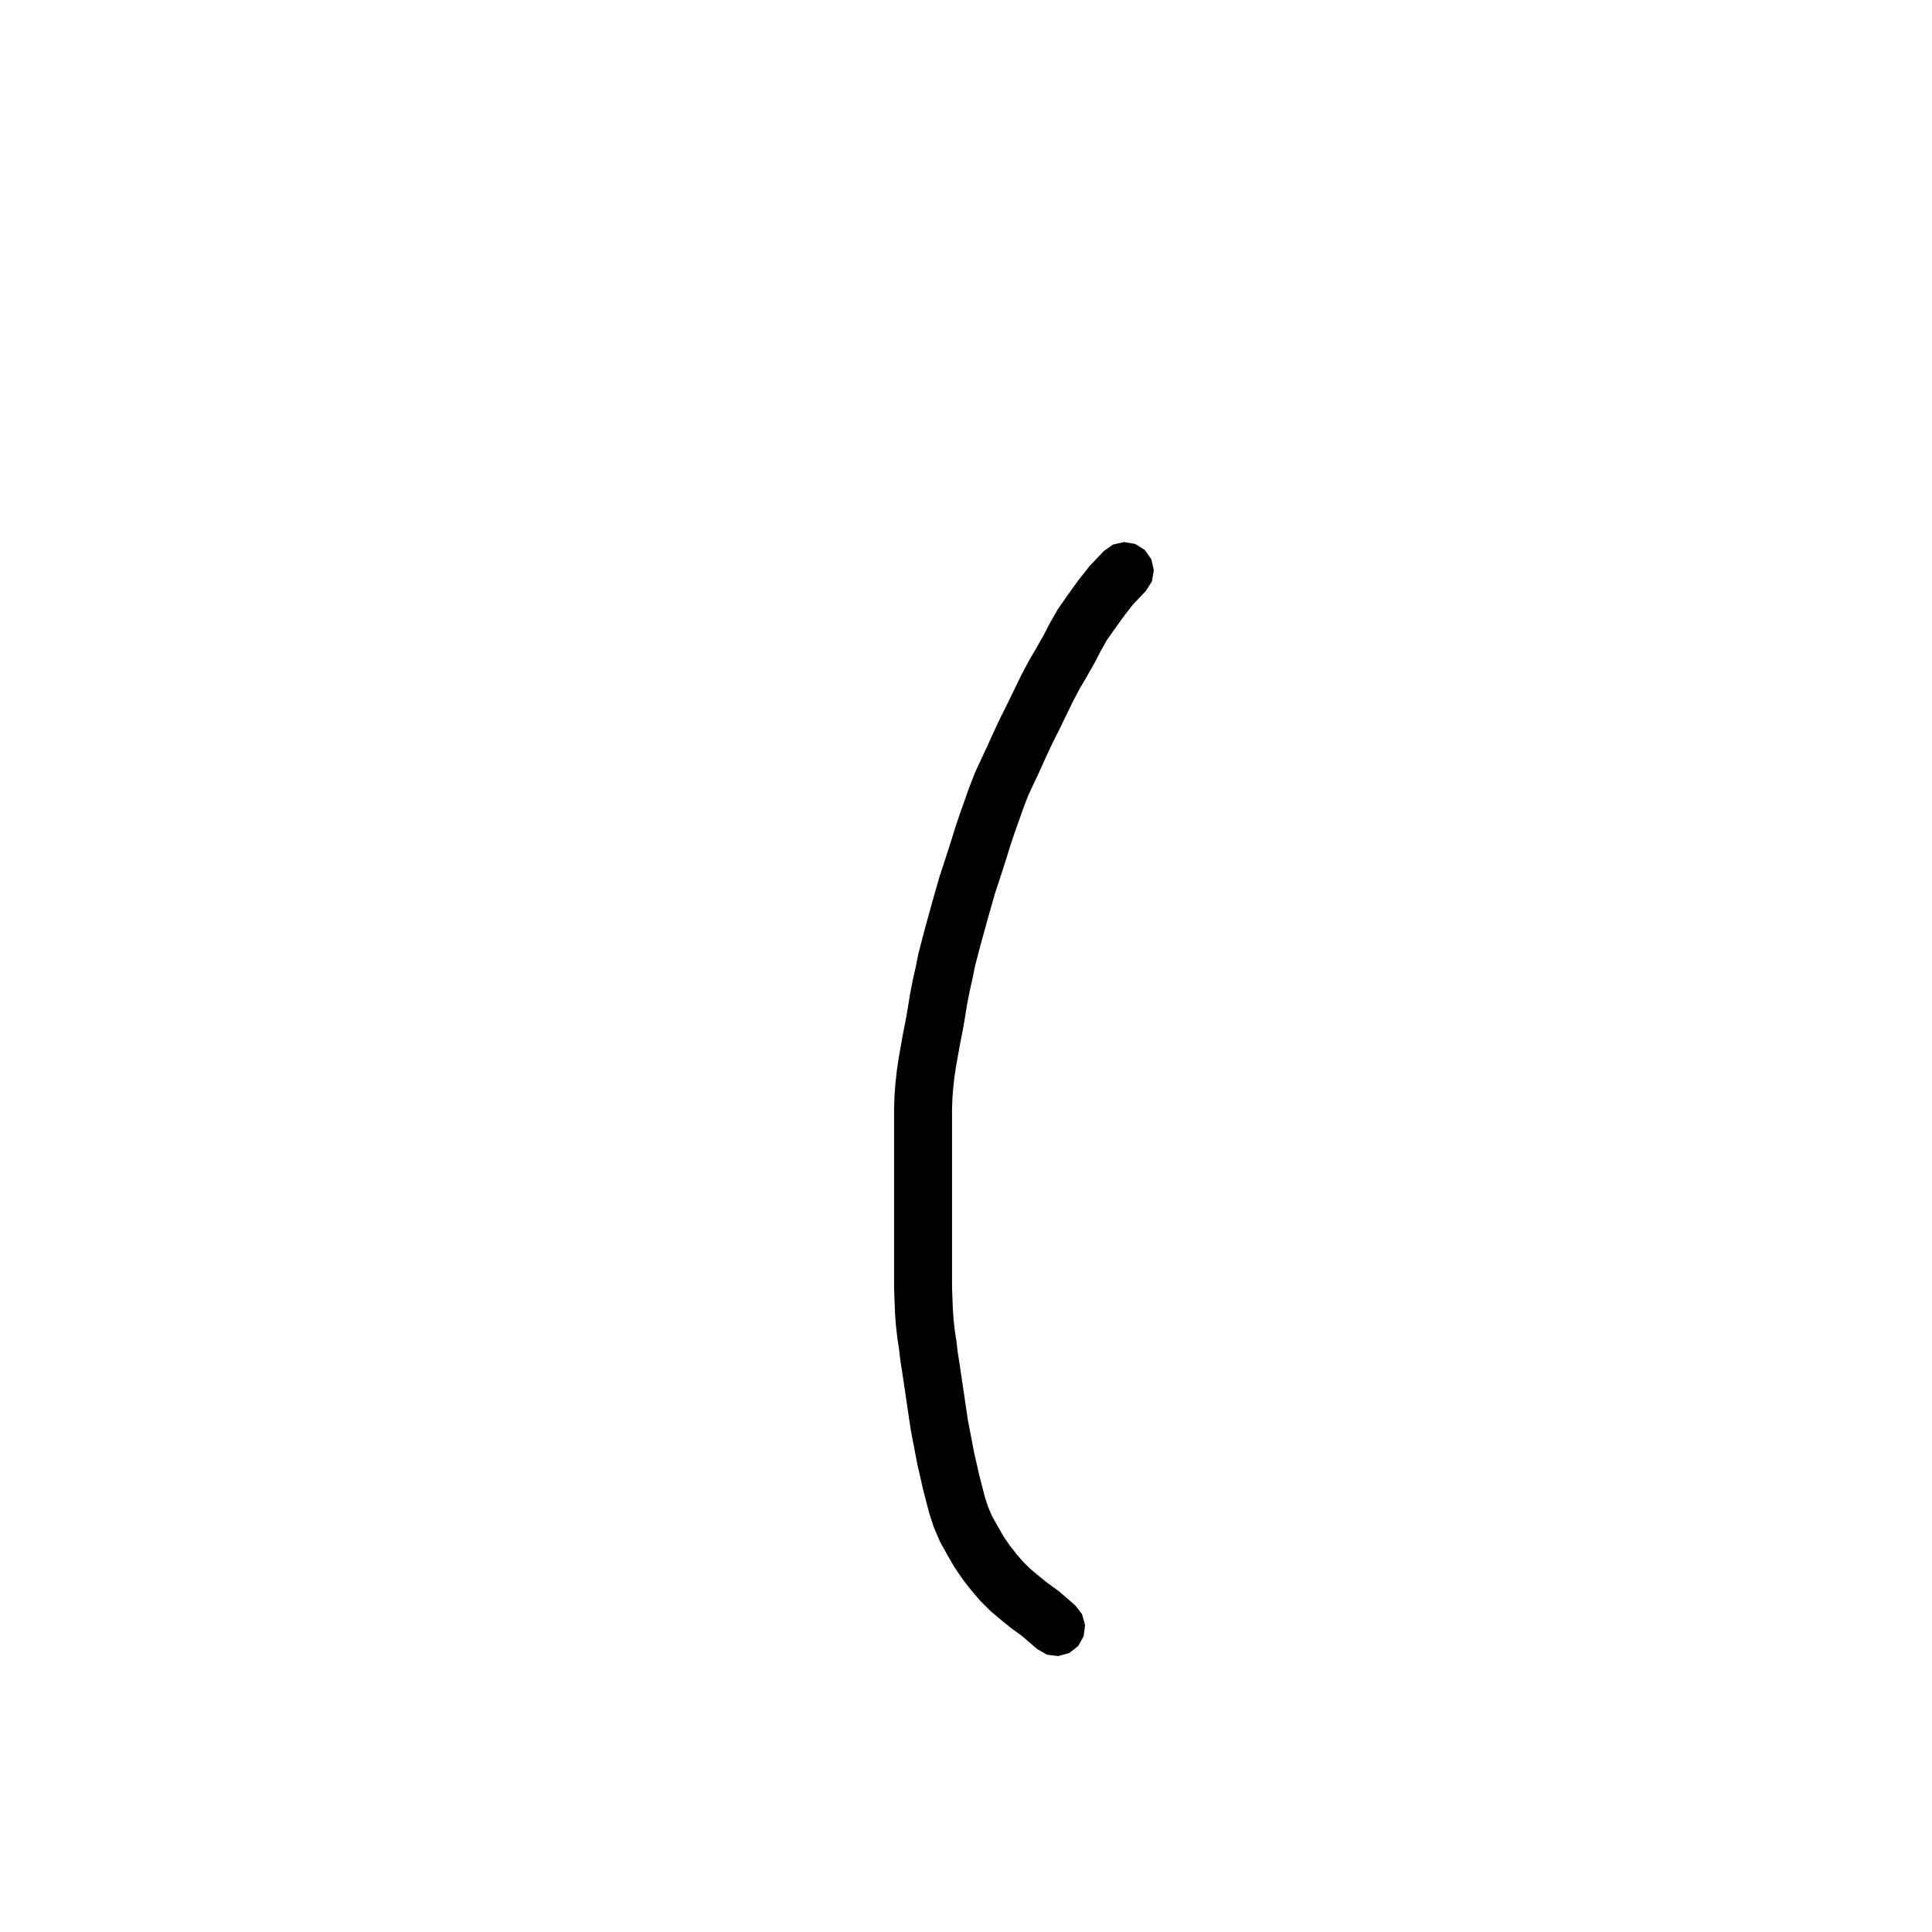
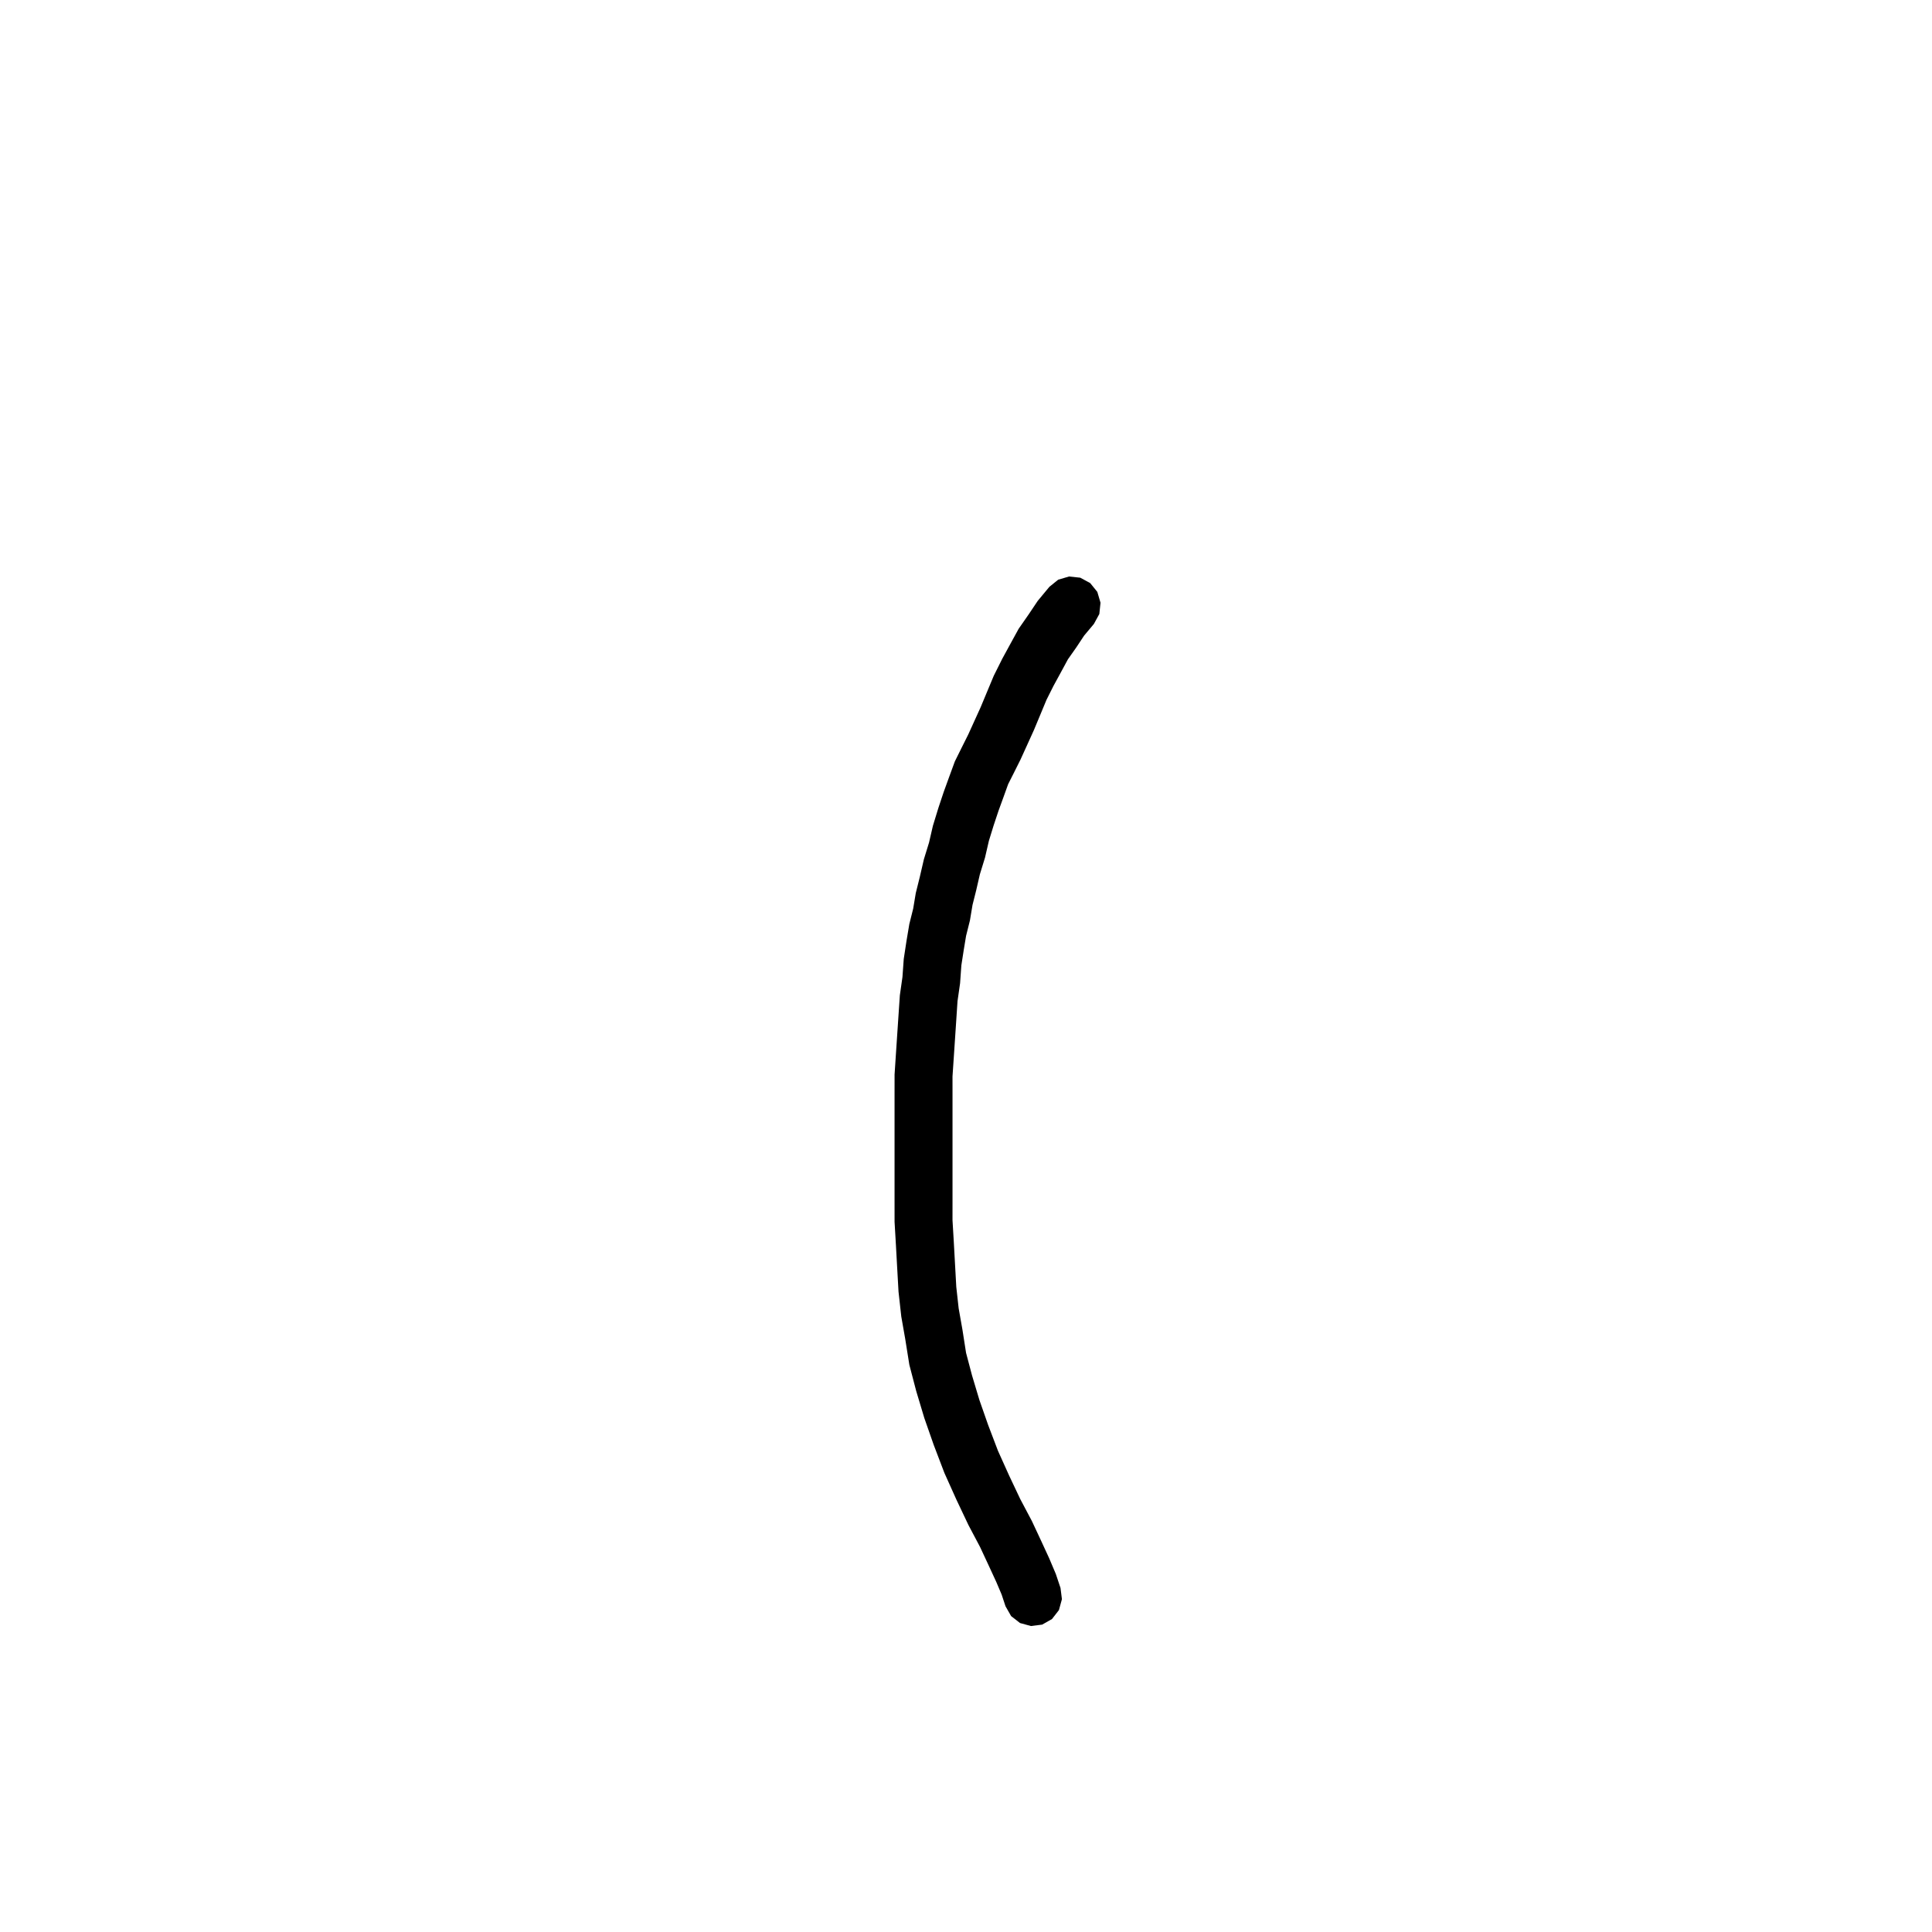
<svg xmlns="http://www.w3.org/2000/svg" viewBox="0 0 300 300" width="300" height="300">
-   <path d="M 171.404 85.567 L 169.166 87.929 L 167.402 90.164 L 165.797 92.396 L 164.273 94.58 L 163.047 96.717 L 162.044 98.655 L 160.968 100.553 L 159.803 102.542 L 158.588 104.83 L 157.485 107.102 L 156.363 109.412 L 155.283 111.572 L 154.246 113.785 L 153.31 115.856 L 152.389 117.83 L 151.394 119.969 L 150.514 122.235 L 149.759 124.362 L 149.012 126.469 L 148.317 128.554 L 147.709 130.512 L 147.116 132.356 L 146.523 134.2 L 145.901 136.071 L 145.34 138.03 L 144.801 139.917 L 144.262 141.87 L 143.724 143.822 L 143.181 145.858 L 142.614 148.06 L 142.199 150.129 L 141.729 152.21 L 141.303 154.414 L 140.961 156.527 L 140.643 158.375 L 140.245 160.362 L 139.903 162.276 L 139.559 164.207 L 139.271 166.155 L 139.053 168.111 L 138.907 170.012 L 138.834 171.982 L 138.833 173.8 L 138.833 175.533 L 138.833 177.333 L 138.833 179.2 L 138.833 181.067 L 138.833 182.933 L 138.833 184.867 L 138.833 186.8 L 138.833 188.733 L 138.833 190.6 L 138.833 192.533 L 138.833 194.467 L 138.833 196.333 L 138.833 198.133 L 138.834 200.082 L 138.903 201.967 L 138.974 203.85 L 139.119 205.815 L 139.339 207.789 L 139.607 209.534 L 139.808 211.279 L 140.086 213.018 L 140.349 214.793 L 140.615 216.593 L 140.882 218.393 L 141.149 220.193 L 141.43 222.087 L 141.781 223.916 L 142.114 225.65 L 142.464 227.465 L 142.878 229.26 L 143.292 231.12 L 143.777 232.996 L 144.279 234.924 L 144.987 237.113 L 145.96 239.383 L 147.084 241.417 L 148.188 243.325 L 149.497 245.251 L 150.851 246.983 L 152.23 248.589 L 153.748 250.107 L 155.267 251.403 L 157.13 252.905 L 158.731 254.058 L 161.059 256.072 L 162.586 256.939 L 164.328 257.155 L 166.021 256.687 L 167.406 255.608 L 168.272 254.081 L 168.488 252.338 L 168.021 250.646 L 166.941 249.261 L 164.38 247.053 L 162.604 245.761 L 160.999 244.464 L 159.852 243.493 L 158.837 242.478 L 157.816 241.284 L 156.769 239.949 L 155.812 238.542 L 154.916 236.983 L 154.04 235.417 L 153.413 233.953 L 152.921 232.41 L 152.489 230.737 L 152.042 229.013 L 151.656 227.273 L 151.269 225.602 L 150.952 223.95 L 150.619 222.217 L 150.303 220.58 L 150.051 218.874 L 149.785 217.074 L 149.518 215.274 L 149.251 213.474 L 148.981 211.649 L 148.725 210.055 L 148.526 208.333 L 148.261 206.611 L 148.081 204.985 L 147.96 203.35 L 147.897 201.633 L 147.833 199.918 L 147.833 198.133 L 147.833 196.333 L 147.833 194.467 L 147.833 192.533 L 147.833 190.6 L 147.833 188.733 L 147.833 186.8 L 147.833 184.867 L 147.833 182.933 L 147.833 181.067 L 147.833 179.2 L 147.833 177.333 L 147.833 175.533 L 147.833 173.8 L 147.833 172.152 L 147.893 170.521 L 148.013 168.956 L 148.196 167.312 L 148.441 165.66 L 148.763 163.858 L 149.088 162.038 L 149.49 160.025 L 149.839 158.006 L 150.164 155.986 L 150.538 154.057 L 151.001 152.005 L 151.386 150.073 L 151.886 148.142 L 152.41 146.178 L 152.938 144.263 L 153.466 142.349 L 153.994 140.503 L 154.499 138.729 L 155.077 137 L 155.684 135.11 L 156.291 133.222 L 156.883 131.313 L 157.522 129.398 L 158.241 127.372 L 158.952 125.365 L 159.673 123.498 L 160.544 121.636 L 161.49 119.611 L 162.421 117.548 L 163.383 115.495 L 164.437 113.388 L 165.582 111.031 L 166.613 108.904 L 167.664 106.924 L 168.766 105.047 L 169.956 102.945 L 170.953 101.017 L 171.86 99.42 L 173.136 97.604 L 174.598 95.57 L 175.945 93.848 L 177.929 91.766 L 178.867 90.282 L 179.165 88.551 L 178.779 86.839 L 177.766 85.404 L 176.282 84.466 L 174.551 84.168 L 172.839 84.555 Z" fill="black" fill-rule="nonzero" />
+   <path d="M 162.949 91.119 L 161.14 93.3 L 159.691 95.461 L 158.18 97.631 L 156.856 100.045 L 155.617 102.318 L 154.315 104.925 L 153.252 107.469 L 152.279 109.806 L 151.31 111.938 L 150.343 114.065 L 149.381 115.988 L 148.27 118.227 L 147.377 120.662 L 146.556 122.922 L 145.72 125.429 L 144.861 128.23 L 144.261 130.83 L 143.461 133.43 L 142.831 136.15 L 142.201 138.682 L 141.801 141.082 L 141.201 143.482 L 140.763 146.089 L 140.334 148.903 L 140.132 151.721 L 139.73 154.537 L 139.516 157.701 L 139.316 160.701 L 139.116 163.701 L 138.909 166.85 L 138.906 170 L 138.906 173 L 138.906 176.2 L 138.906 179.4 L 138.906 182.6 L 138.906 186 L 138.908 189.729 L 139.114 193.257 L 139.313 196.85 L 139.522 200.574 L 139.951 204.436 L 140.567 207.94 L 141.203 211.927 L 142.275 216.022 L 143.527 220.191 L 144.98 224.346 L 146.649 228.724 L 148.52 232.886 L 150.381 236.812 L 152.181 240.212 L 153.525 243.095 L 154.694 245.628 L 155.534 247.602 L 156.137 249.423 L 157.007 250.948 L 158.394 252.025 L 160.087 252.489 L 161.829 252.269 L 163.355 251.4 L 164.431 250.012 L 164.895 248.319 L 164.675 246.577 L 163.945 244.398 L 162.918 241.972 L 161.688 239.305 L 160.231 236.188 L 158.431 232.788 L 156.692 229.114 L 154.963 225.276 L 153.432 221.254 L 152.086 217.409 L 150.937 213.578 L 150.01 210.073 L 149.445 206.46 L 148.861 203.164 L 148.491 199.826 L 148.299 196.35 L 148.099 192.743 L 147.904 189.471 L 147.906 186 L 147.906 182.6 L 147.906 179.4 L 147.906 176.2 L 147.906 173 L 147.906 170 L 147.904 167.15 L 148.096 164.299 L 148.296 161.299 L 148.496 158.299 L 148.682 155.463 L 149.081 152.679 L 149.279 149.897 L 149.65 147.511 L 150.012 145.318 L 150.612 142.918 L 151.012 140.518 L 151.582 138.25 L 152.152 135.77 L 152.952 133.17 L 153.552 130.57 L 154.292 128.171 L 155.056 125.878 L 155.835 123.738 L 156.542 121.773 L 157.431 120.012 L 158.469 117.935 L 159.503 115.662 L 160.533 113.394 L 161.56 110.931 L 162.497 108.675 L 163.596 106.482 L 164.757 104.355 L 165.832 102.369 L 167.122 100.539 L 168.34 98.7 L 169.863 96.881 L 170.703 95.339 L 170.888 93.593 L 170.391 91.909 L 169.287 90.543 L 167.745 89.704 L 165.999 89.518 L 164.315 90.016 Z" fill="black" fill-rule="nonzero" />
</svg>
